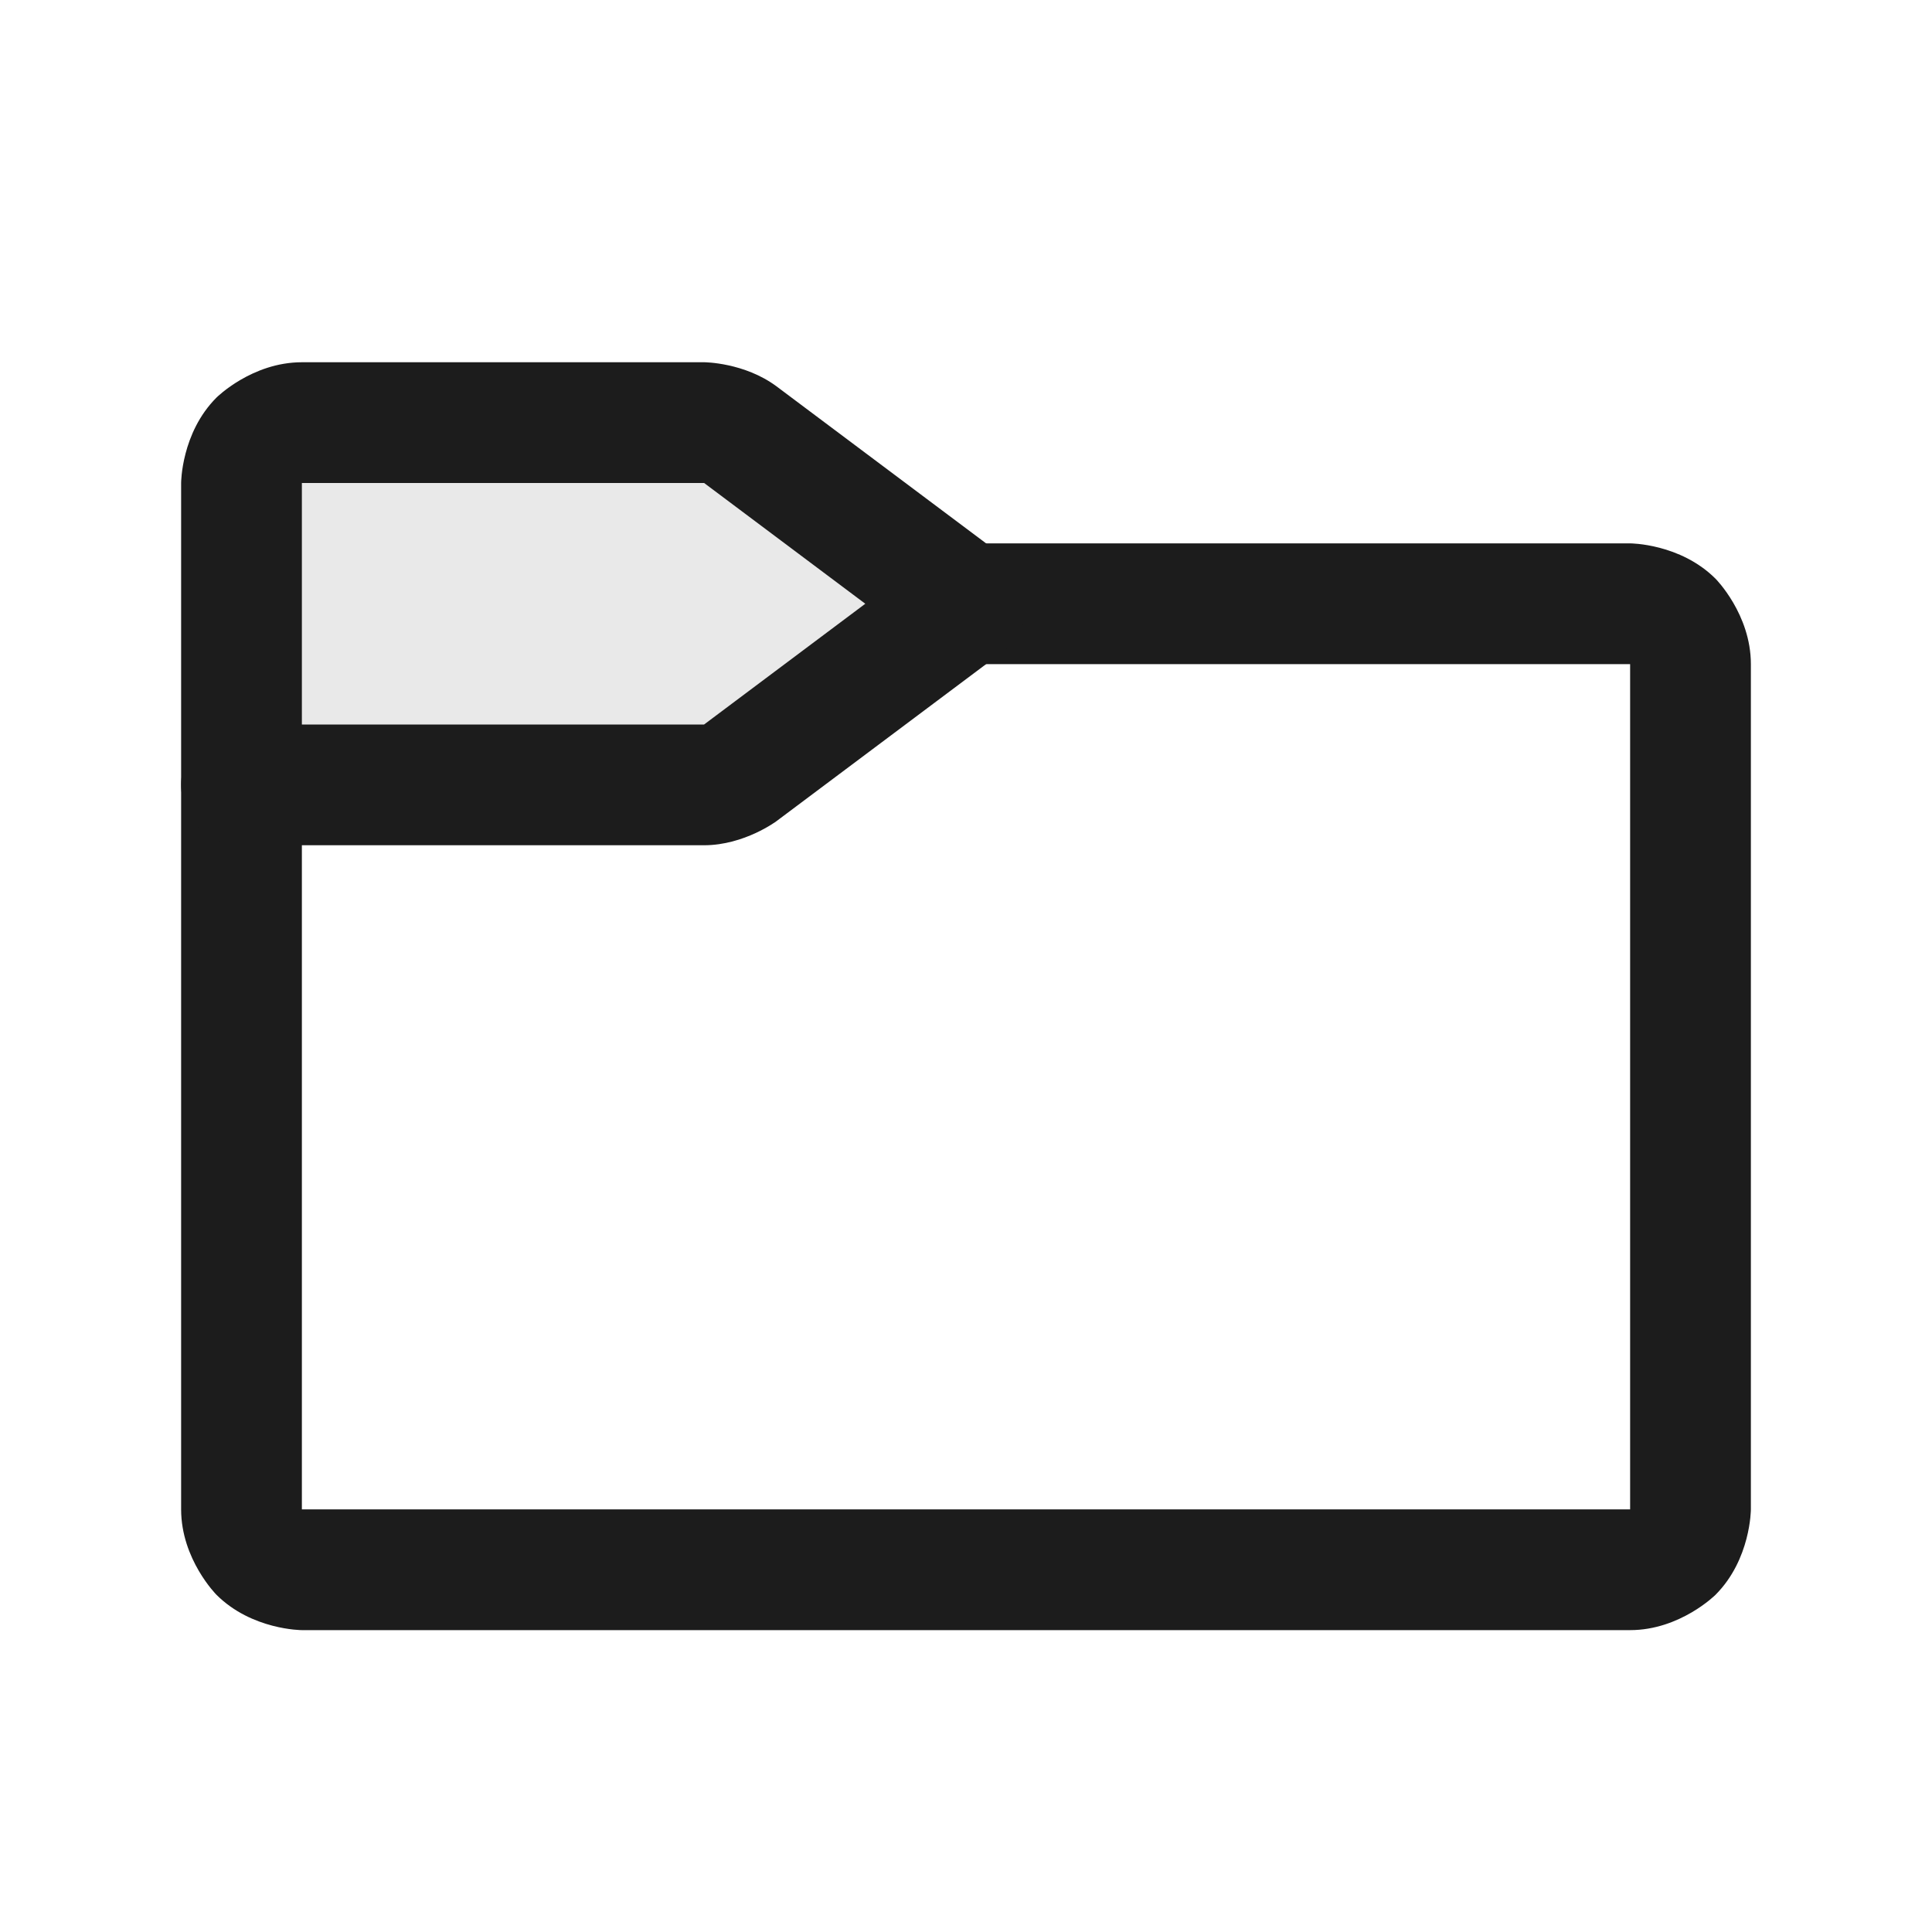
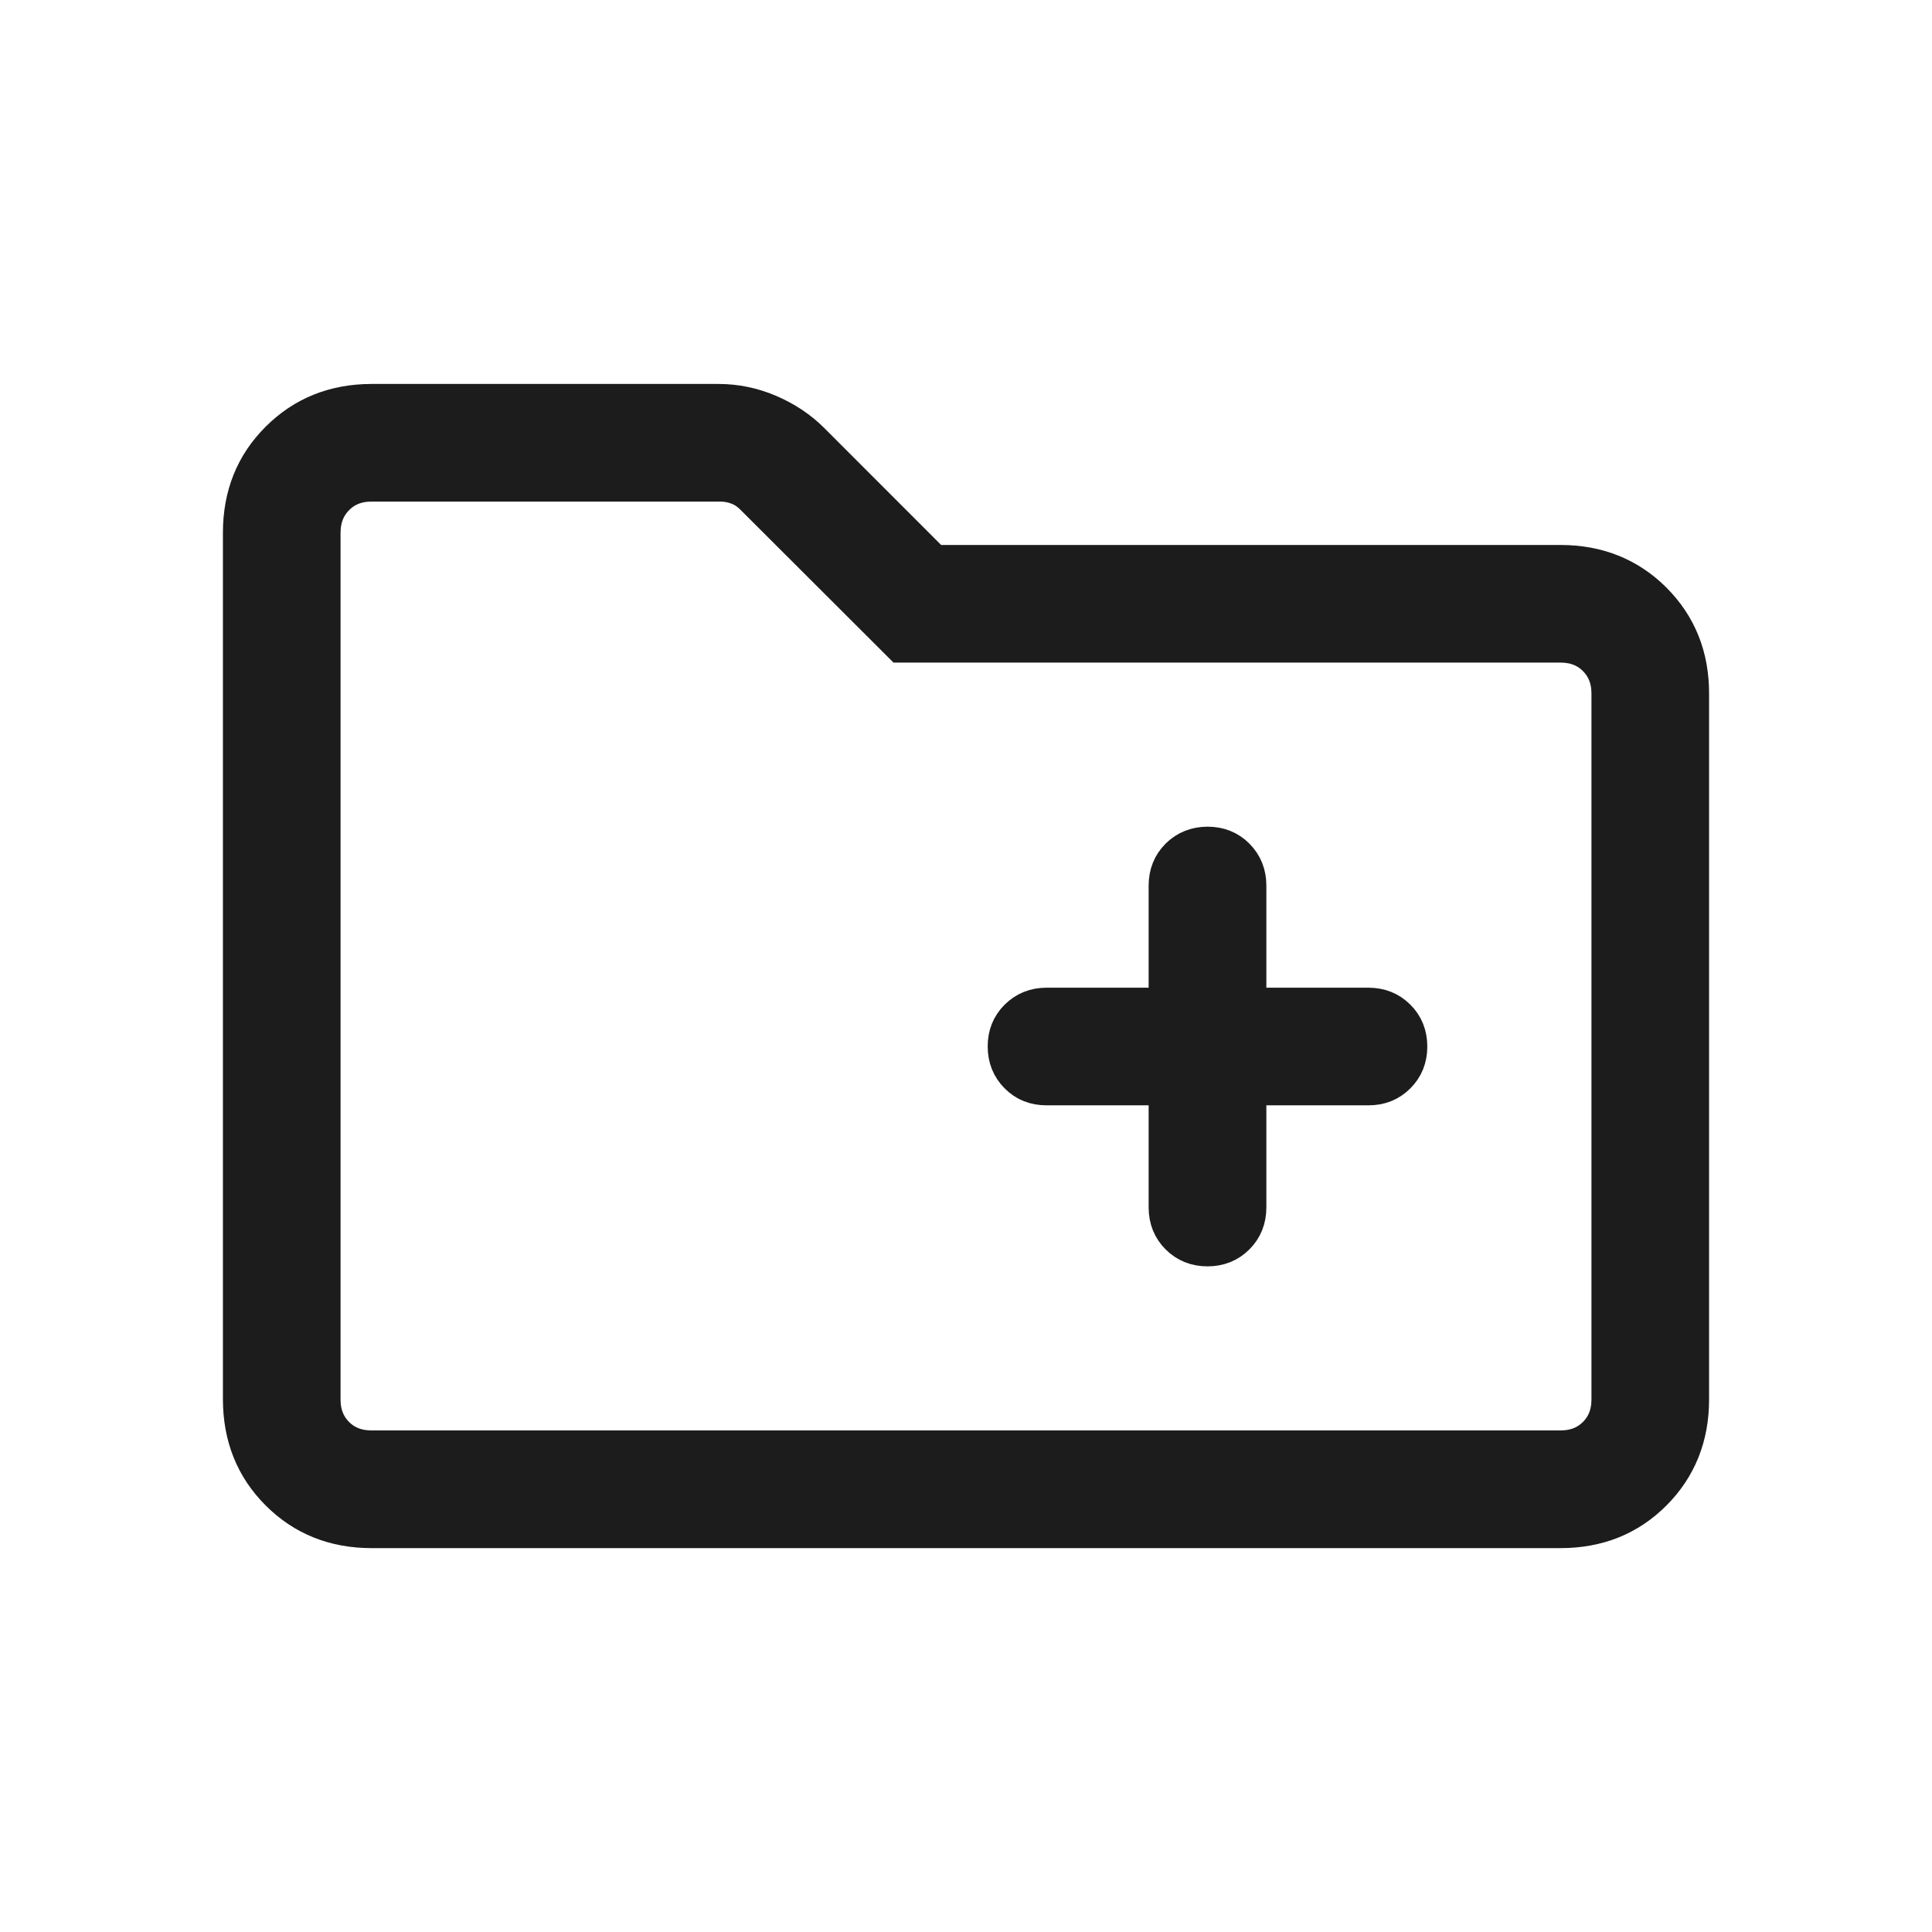
- <svg xmlns="http://www.w3.org/2000/svg" width="24" height="24" viewBox="0 0 24 24" fill="none">
-   <path d="M8.747 9.75H3V6C3 5.801 3.079 5.61 3.22 5.47C3.36 5.329 3.551 5.25 3.75 5.25H8.747C8.909 5.251 9.067 5.303 9.197 5.4L12 7.5L9.197 9.6C9.067 9.697 8.909 9.749 8.747 9.75V9.75Z" fill="#E9E9E9" />
-   <path d="M3.75 18.75V9.75C3.75 9.336 3.414 9 3 9C2.586 9 2.25 9.336 2.25 9.75V18.75C2.25 19.371 2.689 19.811 2.689 19.811C3.129 20.25 3.75 20.25 3.75 20.25H20.25C20.871 20.25 21.311 19.811 21.311 19.811C21.75 19.371 21.75 18.75 21.75 18.75V8.25C21.75 7.629 21.311 7.189 21.311 7.189C20.871 6.75 20.25 6.75 20.25 6.75H12C11.586 6.75 11.25 7.086 11.25 7.5C11.25 7.914 11.586 8.25 12 8.25H20.25V18.75H3.75Z" fill="#1C1C1C" />
-   <path fill-rule="evenodd" clip-rule="evenodd" d="M9.644 10.202C9.644 10.202 9.246 10.498 8.751 10.5L8.75 10.5L8.747 10.5H3C2.586 10.5 2.25 10.164 2.25 9.75V6C2.25 6 2.25 5.379 2.689 4.939C2.689 4.939 3.129 4.5 3.75 4.5L8.75 4.5C8.75 4.5 9.246 4.502 9.647 4.8L12.45 6.9C12.507 6.943 12.557 6.993 12.6 7.05C12.72 7.21 12.771 7.41 12.742 7.606C12.714 7.803 12.609 7.981 12.45 8.1L9.644 10.202ZM8.744 9C8.744 9 8.747 9 8.749 8.998L10.749 7.5L8.747 6C8.747 6 8.747 6 8.744 6L3.75 6V9H8.744Z" fill="#1C1C1C" />
+ <svg xmlns="http://www.w3.org/2000/svg" width="26" height="26" viewBox="0 0 26 26" fill="none">
+   <path d="M5.001 20.584C4.502 20.584 4.085 20.417 3.752 20.083C3.418 19.75 3.251 19.333 3.25 18.833V7.168C3.25 6.669 3.417 6.252 3.752 5.919C4.086 5.585 4.502 5.418 5 5.417H9.669C9.902 5.417 10.129 5.464 10.349 5.558C10.569 5.653 10.758 5.779 10.915 5.936L12.562 7.584H21C21.499 7.584 21.915 7.751 22.25 8.085C22.584 8.42 22.751 8.836 22.75 9.334V18.834C22.75 19.332 22.583 19.749 22.25 20.083C21.916 20.418 21.5 20.584 21 20.584H5.001ZM5.001 19.5H21C21.195 19.5 21.354 19.438 21.479 19.313C21.604 19.188 21.667 19.028 21.667 18.834V9.333C21.667 9.139 21.604 8.979 21.479 8.854C21.354 8.729 21.195 8.667 21 8.667H12.128L10.146 6.688C10.077 6.618 10.004 6.57 9.928 6.543C9.853 6.514 9.774 6.5 9.691 6.5H5.001C4.806 6.5 4.647 6.563 4.522 6.688C4.397 6.813 4.334 6.973 4.333 7.168V18.834C4.333 19.028 4.396 19.188 4.521 19.313C4.646 19.438 4.806 19.5 5.001 19.5ZM15.708 14.625V16.25C15.708 16.405 15.76 16.534 15.863 16.637C15.966 16.74 16.095 16.792 16.25 16.792C16.405 16.792 16.534 16.74 16.637 16.637C16.74 16.534 16.792 16.405 16.792 16.25V14.625H18.417C18.571 14.625 18.7 14.574 18.803 14.47C18.907 14.367 18.958 14.238 18.958 14.084C18.958 13.929 18.907 13.8 18.803 13.697C18.7 13.594 18.571 13.542 18.417 13.542H16.792V11.917C16.792 11.763 16.74 11.634 16.637 11.53C16.534 11.426 16.405 11.375 16.25 11.375C16.095 11.376 15.966 11.428 15.863 11.53C15.76 11.633 15.708 11.762 15.708 11.917V13.542H14.083C13.93 13.542 13.801 13.594 13.697 13.697C13.593 13.8 13.541 13.929 13.542 14.084C13.542 14.238 13.594 14.367 13.697 14.47C13.799 14.574 13.928 14.625 14.083 14.625H15.708Z" fill="#1C1C1C" />
+   <path d="M4.333 19.5V6.5M5.001 20.584C4.502 20.584 4.085 20.417 3.752 20.083C3.418 19.75 3.251 19.333 3.25 18.833V7.168C3.25 6.669 3.417 6.252 3.752 5.919C4.086 5.585 4.502 5.418 5 5.417H9.669C9.902 5.417 10.129 5.464 10.349 5.558C10.569 5.653 10.758 5.779 10.915 5.936L12.562 7.584H21C21.499 7.584 21.915 7.751 22.25 8.085C22.584 8.42 22.751 8.836 22.75 9.334V18.834C22.75 19.332 22.583 19.749 22.25 20.083C21.916 20.418 21.5 20.584 21 20.584H5.001ZM5.001 19.5H21C21.195 19.5 21.354 19.438 21.479 19.313C21.604 19.188 21.667 19.028 21.667 18.834V9.333C21.667 9.139 21.604 8.979 21.479 8.854C21.354 8.729 21.195 8.667 21 8.667H12.128L10.146 6.688C10.077 6.618 10.004 6.57 9.928 6.543C9.853 6.514 9.774 6.5 9.691 6.5H5.001C4.806 6.5 4.647 6.563 4.522 6.688C4.397 6.813 4.334 6.973 4.333 7.168V18.834C4.333 19.028 4.396 19.188 4.521 19.313C4.646 19.438 4.806 19.5 5.001 19.5ZM15.708 14.625V16.25C15.708 16.405 15.76 16.534 15.863 16.637C15.966 16.74 16.095 16.792 16.25 16.792C16.405 16.792 16.534 16.74 16.637 16.637C16.74 16.534 16.792 16.405 16.792 16.25V14.625H18.417C18.571 14.625 18.7 14.574 18.803 14.47C18.907 14.367 18.958 14.238 18.958 14.084C18.958 13.929 18.907 13.8 18.803 13.697C18.7 13.594 18.571 13.542 18.417 13.542H16.792V11.917C16.792 11.763 16.74 11.634 16.637 11.53C16.534 11.426 16.405 11.375 16.25 11.375C16.095 11.376 15.966 11.428 15.863 11.53C15.76 11.633 15.708 11.762 15.708 11.917V13.542H14.083C13.93 13.542 13.801 13.594 13.697 13.697C13.593 13.8 13.541 13.929 13.542 14.084C13.542 14.238 13.594 14.367 13.697 14.47C13.799 14.574 13.928 14.625 14.083 14.625H15.708Z" stroke="#1C1C1C" stroke-width="0.5" />
</svg>
